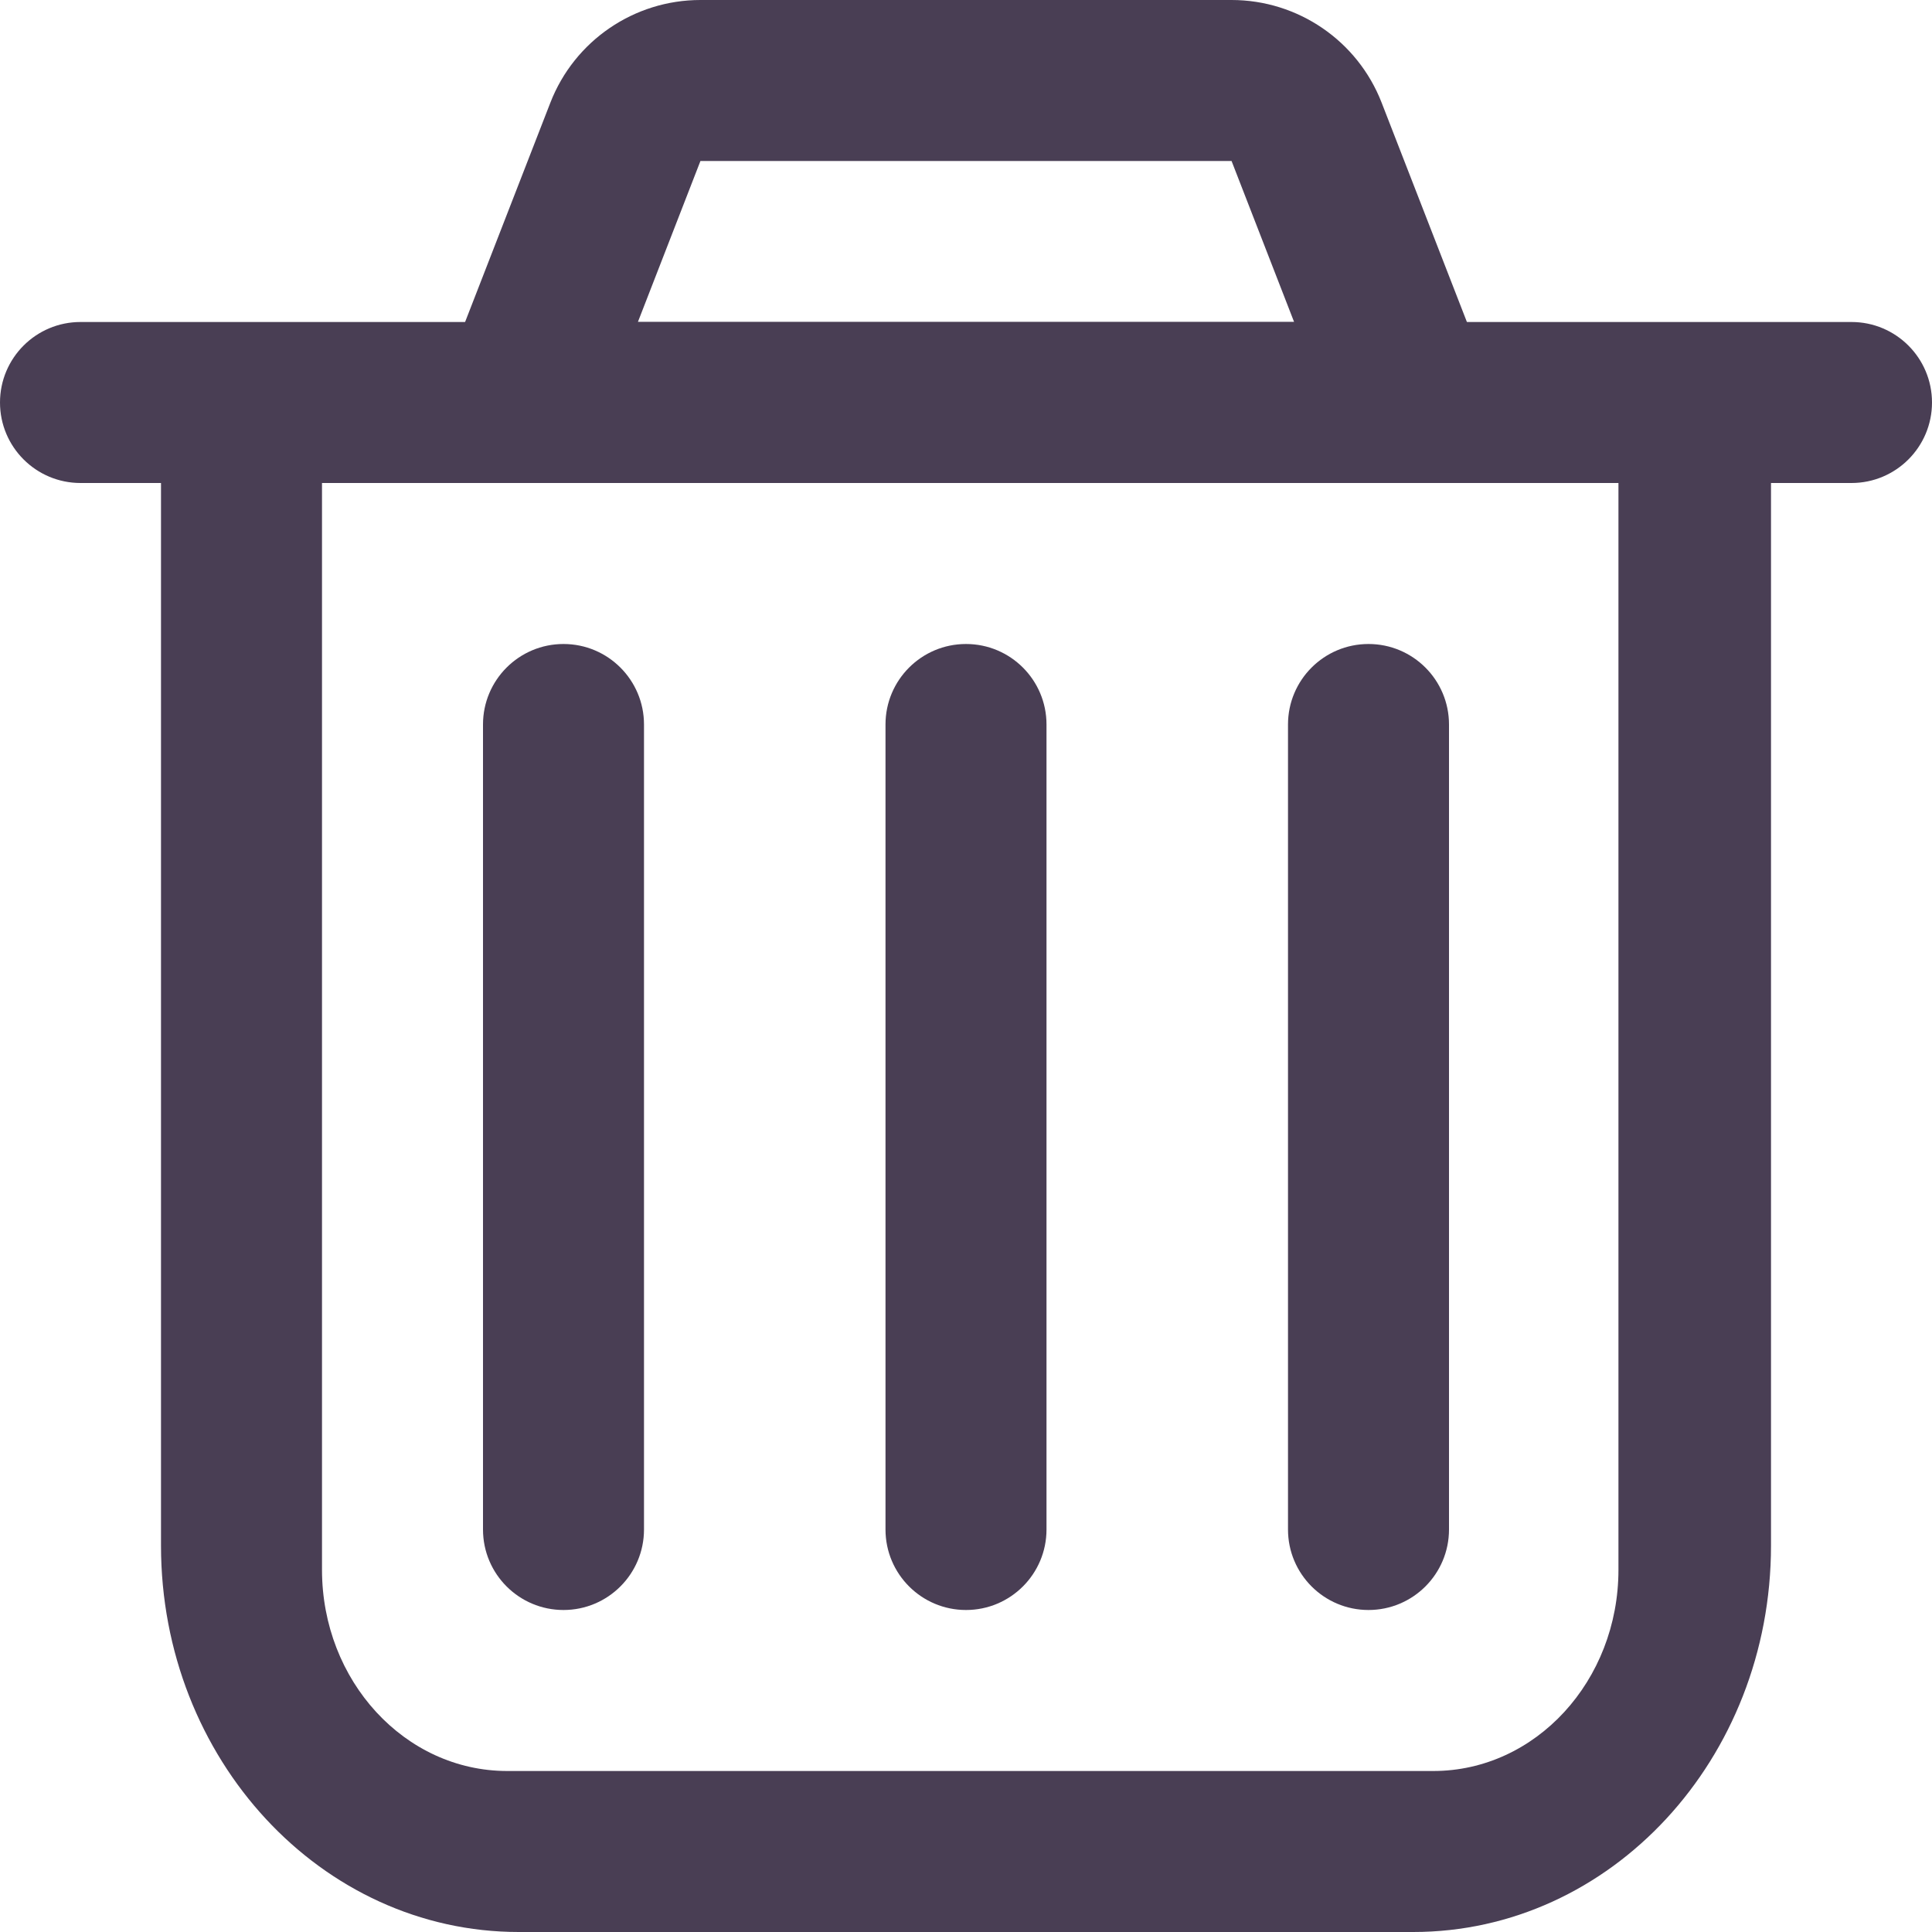
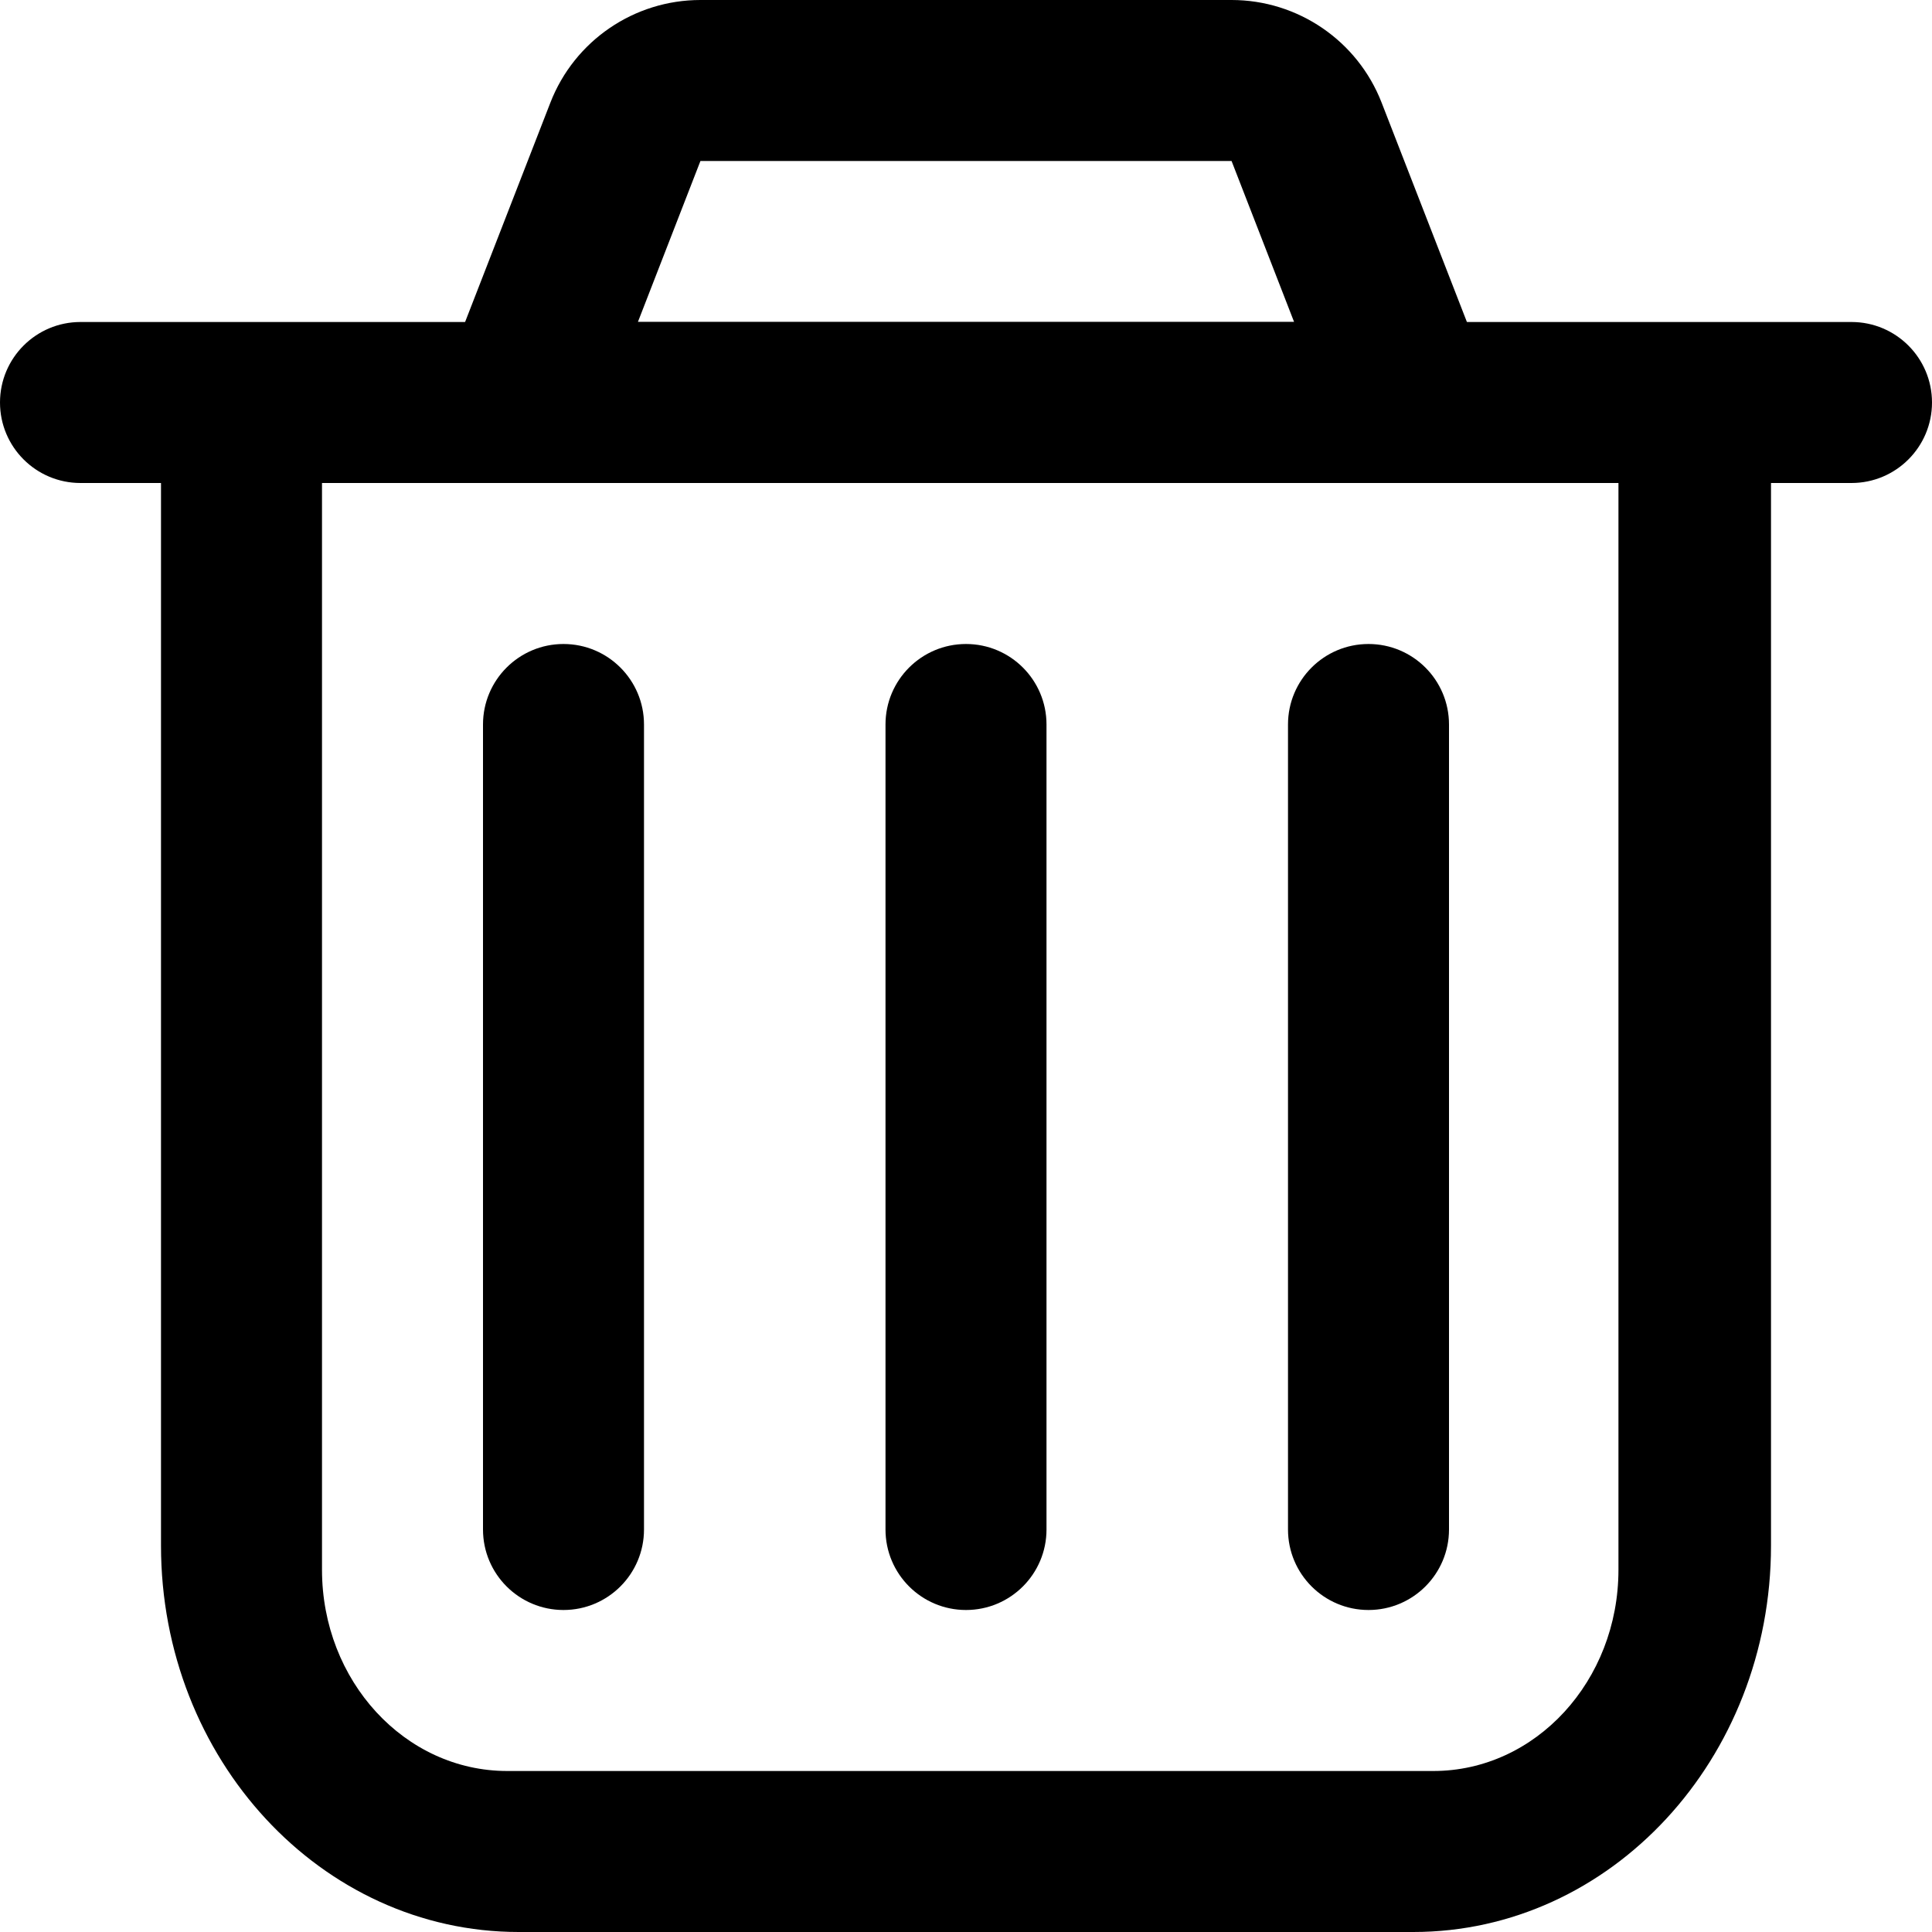
<svg xmlns="http://www.w3.org/2000/svg" width="24px" height="24px" viewBox="0 0 24 24" version="1.1">
  <defs />
  <g id="Icons" stroke="none" stroke-width="1" fill="none" fill-rule="evenodd">
-     <g id="icon-trash" fill="#493E54">
+     <g id="icon-trash" fill="currentColor">
      <g id="Trash-Icon-Dark">
        <path d="M6.444,8.8817842e-14 L17.556,8.8817842e-14 L6.444,8.8817842e-14 Z M22,6 L22,19.2 C22,21.851 20.01,24 17.556,24 L6.444,24 C3.99,24 2,21.851 2,19.2 L2,6 L4,6 L4,19.5 C4,20.881 5.03,22 6.301,22 L17.805,22 C19.075,22 20.105,20.881 20.105,19.5 L20.105,6 L22,6 Z" id="Combined-Shape" fill-rule="nonzero" />
        <rect id="Rectangle-54" fill-rule="evenodd" x="0" y="4" width="24" height="2" rx="1" />
        <path d="M15.299,2 L8.701,2 L7.924,4 L16.076,4 L15.299,2 Z M8.701,0 L15.299,0 C16.123,0 16.864,0.506 17.163,1.275 L19,6 L5,6 L6.837,1.275 C7.136,0.506 7.877,0 8.701,0 Z" id="Rectangle-55" fill-rule="nonzero" />
        <rect id="Rectangle-52" fill-rule="evenodd" x="6" y="8" width="2" height="12" rx="1" />
        <rect id="Rectangle-52" fill-rule="evenodd" x="11" y="8" width="2" height="12" rx="1" />
        <rect id="Rectangle-52" fill-rule="evenodd" x="16" y="8" width="2" height="12" rx="1" />
      </g>
    </g>
  </g>
</svg>
